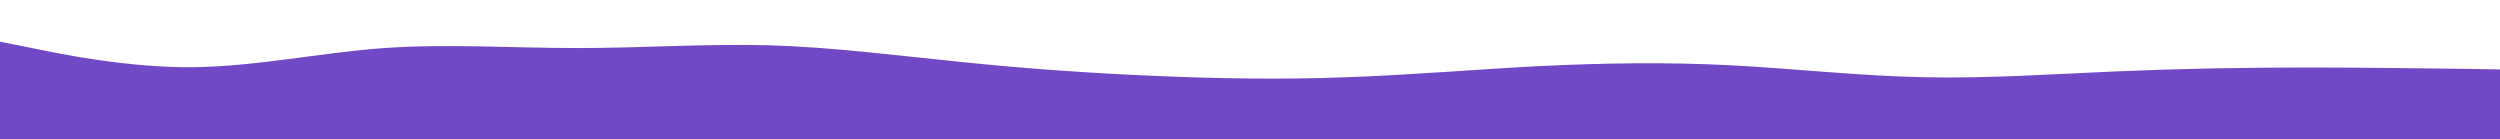
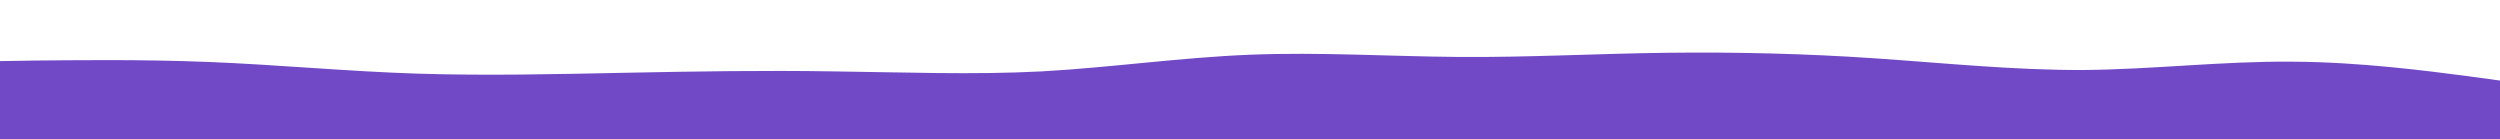
<svg xmlns="http://www.w3.org/2000/svg" id="visual" viewBox="0 0 900 50" width="900" height="50" version="1.1">
-   <path d="M0 15L11.5 17.3C23 19.7 46 24.3 69 24.2C92 24 115 19 138.2 17.3C161.3 15.7 184.7 17.3 207.8 17.3C231 17.3 254 15.7 277 16.3C300 17 323 20 346 22.3C369 24.7 392 26.3 415.2 27.3C438.3 28.3 461.7 28.7 484.8 27.8C508 27 531 25 554 23.8C577 22.7 600 22.3 623 23.5C646 24.7 669 27.3 692.2 27.8C715.3 28.3 738.7 26.7 761.8 25.7C785 24.7 808 24.3 831 24.3C854 24.3 877 24.7 888.5 24.8L900 25L900 51L888.5 51C877 51 854 51 831 51C808 51 785 51 761.8 51C738.7 51 715.3 51 692.2 51C669 51 646 51 623 51C600 51 577 51 554 51C531 51 508 51 484.8 51C461.7 51 438.3 51 415.2 51C392 51 369 51 346 51C323 51 300 51 277 51C254 51 231 51 207.8 51C184.7 51 161.3 51 138.2 51C115 51 92 51 69 51C46 51 23 51 11.5 51L0 51Z" fill="#7149C6" stroke-linecap="round" stroke-linejoin="miter" />
+   <path d="M0 22L12.5 21.8C25 21.7 50 21.3 75 22.3C100 23.3 125 25.7 150 26.5C175 27.3 200 26.7 225 26.2C250 25.7 275 25.3 300 25.7C325 26 350 27 375 25.7C400 24.3 425 20.7 450 19.7C475 18.7 500 20.3 525 20.5C550 20.7 575 19.3 600 19C625 18.7 650 19.3 675 21C700 22.7 725 25.3 750 25.2C775 25 800 22 825 22.2C850 22.3 875 25.7 887.5 27.3L900 29L900 51L887.5 51C875 51 850 51 825 51C800 51 775 51 750 51C725 51 700 51 675 51C650 51 625 51 600 51C575 51 550 51 525 51C500 51 475 51 450 51C425 51 400 51 375 51C350 51 325 51 300 51C275 51 250 51 225 51C200 51 175 51 150 51C125 51 100 51 75 51C50 51 25 51 12.5 51L0 51Z" fill="#7149c6" stroke-linecap="round" stroke-linejoin="miter" />
</svg>
